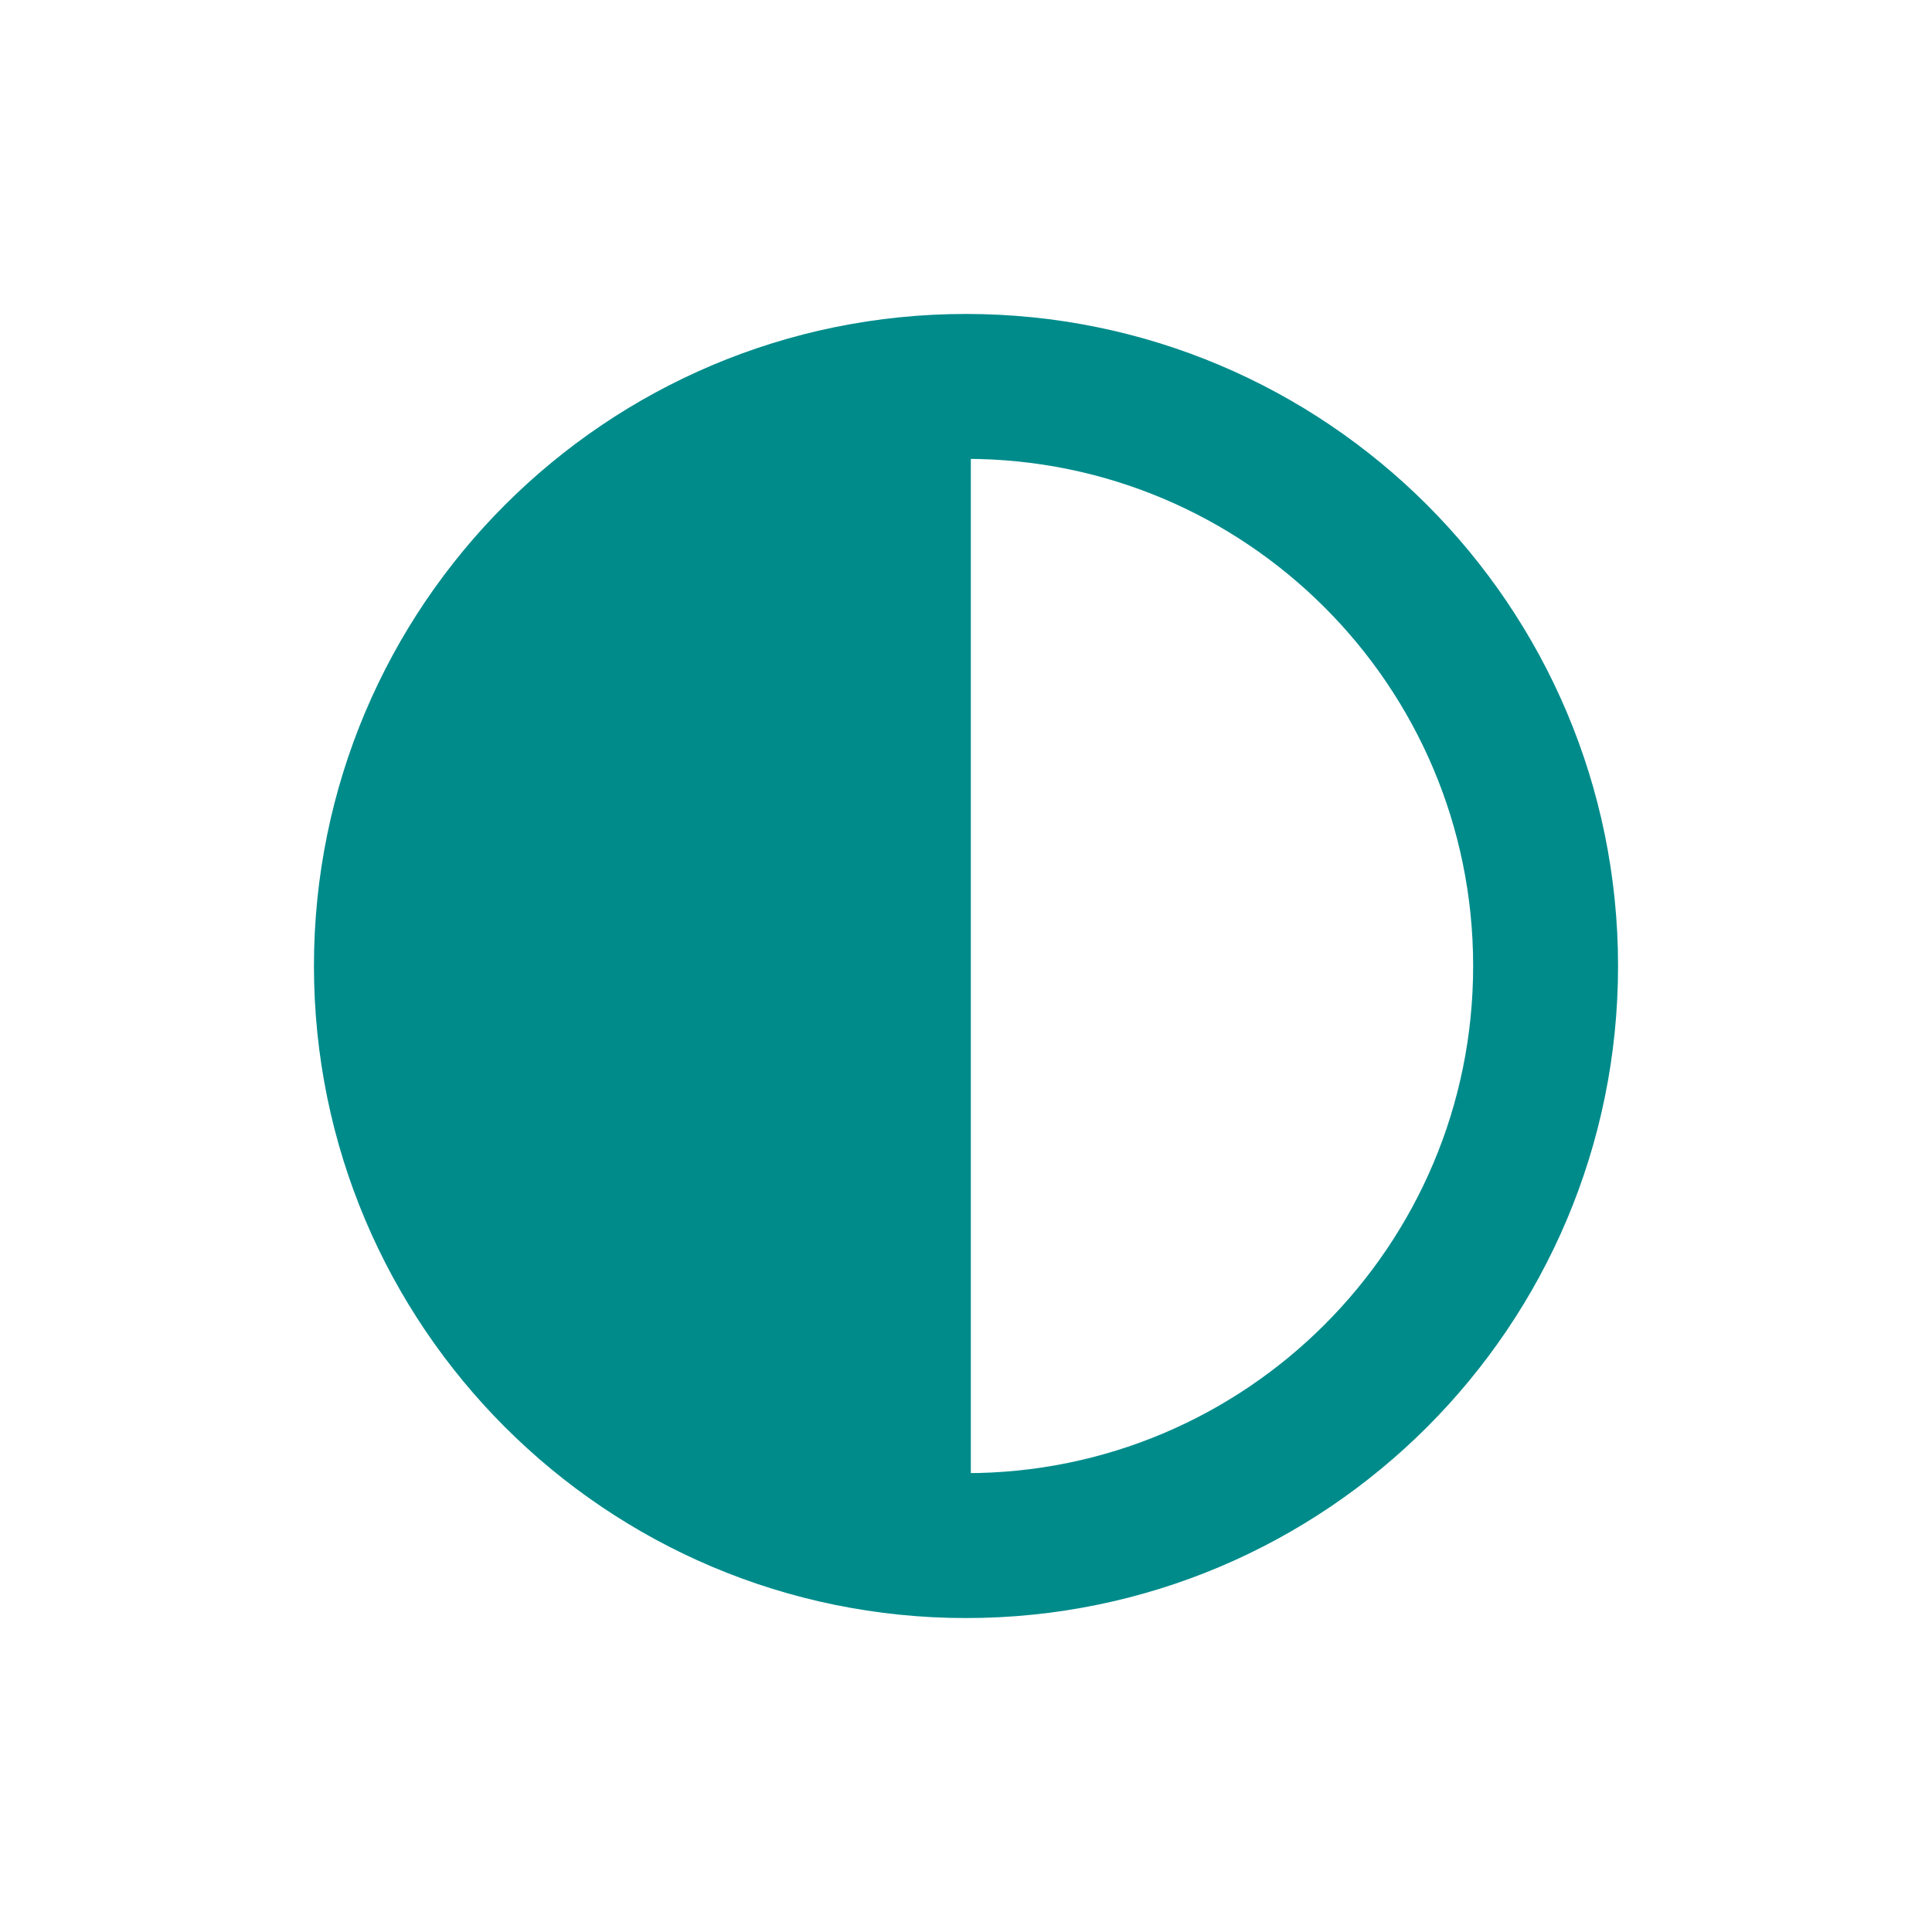
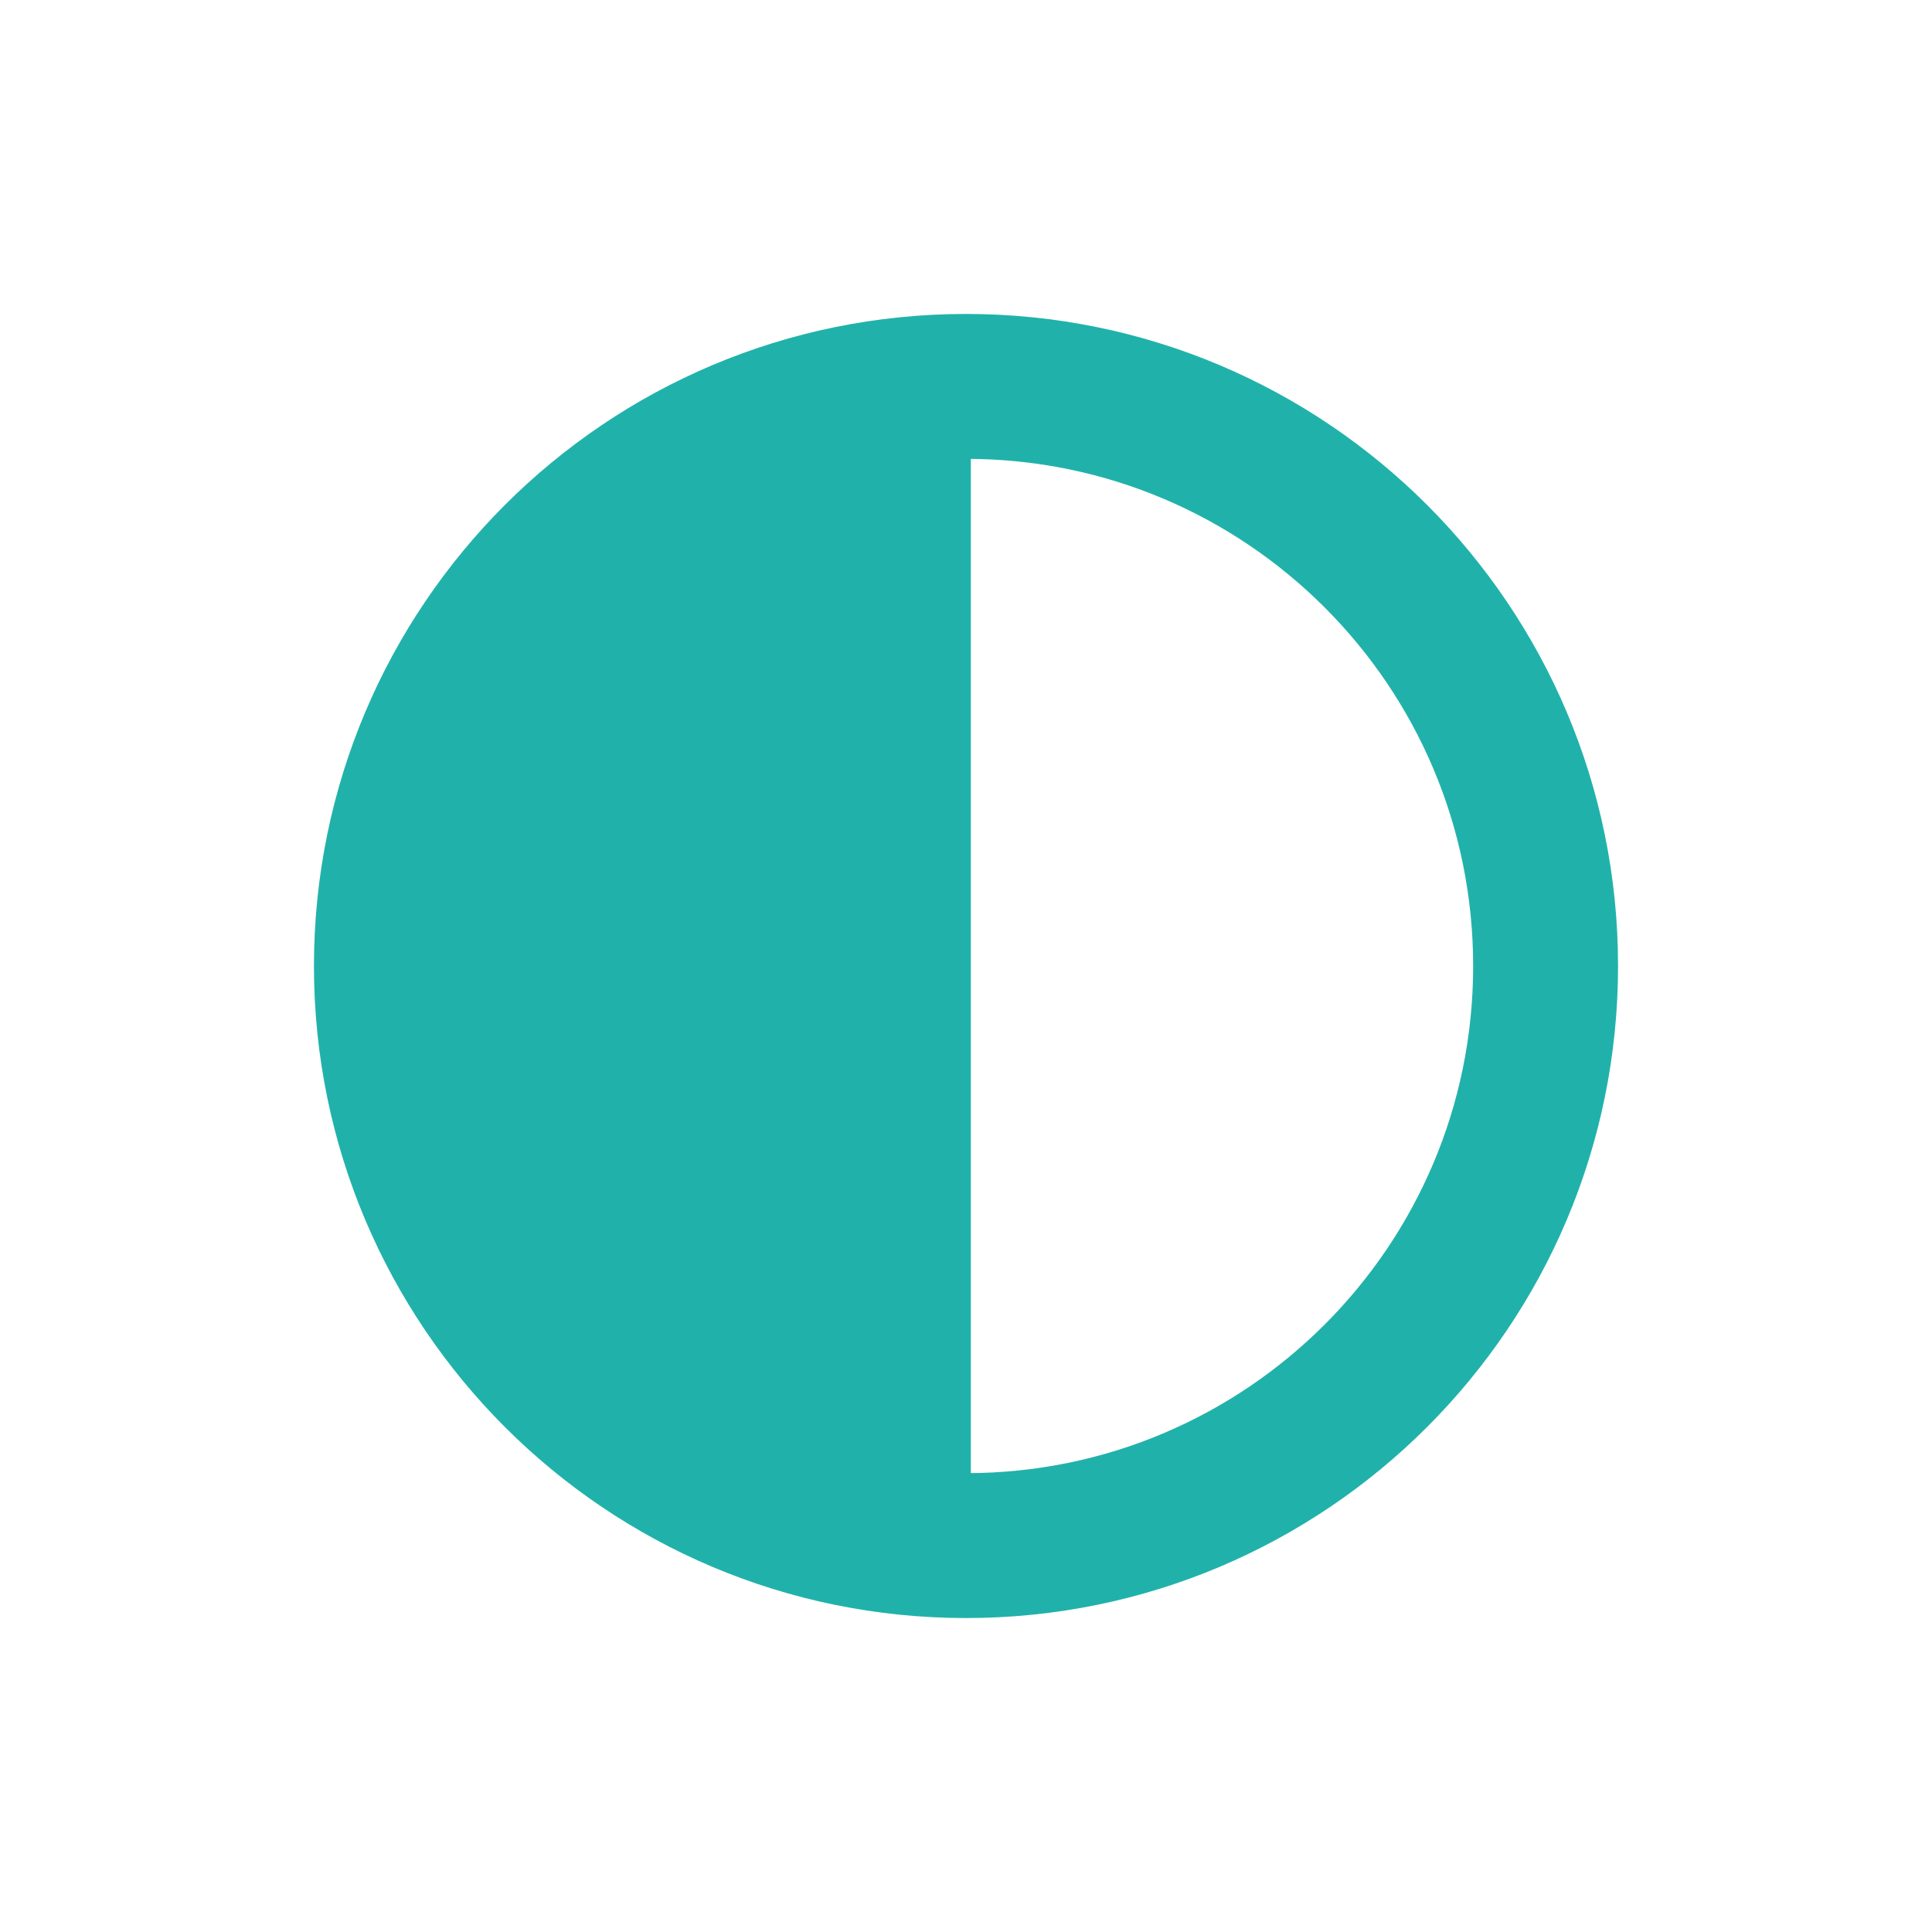
<svg xmlns="http://www.w3.org/2000/svg" width="20" height="20">
  <g>
-     <circle cx="10" cy="10" r="6" style="stroke:darkcyan;stroke-width:1.5;" fill="transparent" />
-     <path d="M10 16 L10 4 A4,4 0 0,0 10 16" style="stroke:darkcyan; stroke-width:0.1;" fill="darkcyan" />
+     <circle cx="10" cy="10" r="6" style="stroke:LightSeaGreen;stroke-width:1.5;" fill="transparent" />
+     <path d="M10 16 L10 4 A4,4 0 0,0 10 16" style="stroke:LightSeaGreen; stroke-width:0.1;" fill="LightSeaGreen" />
  </g>
</svg>
